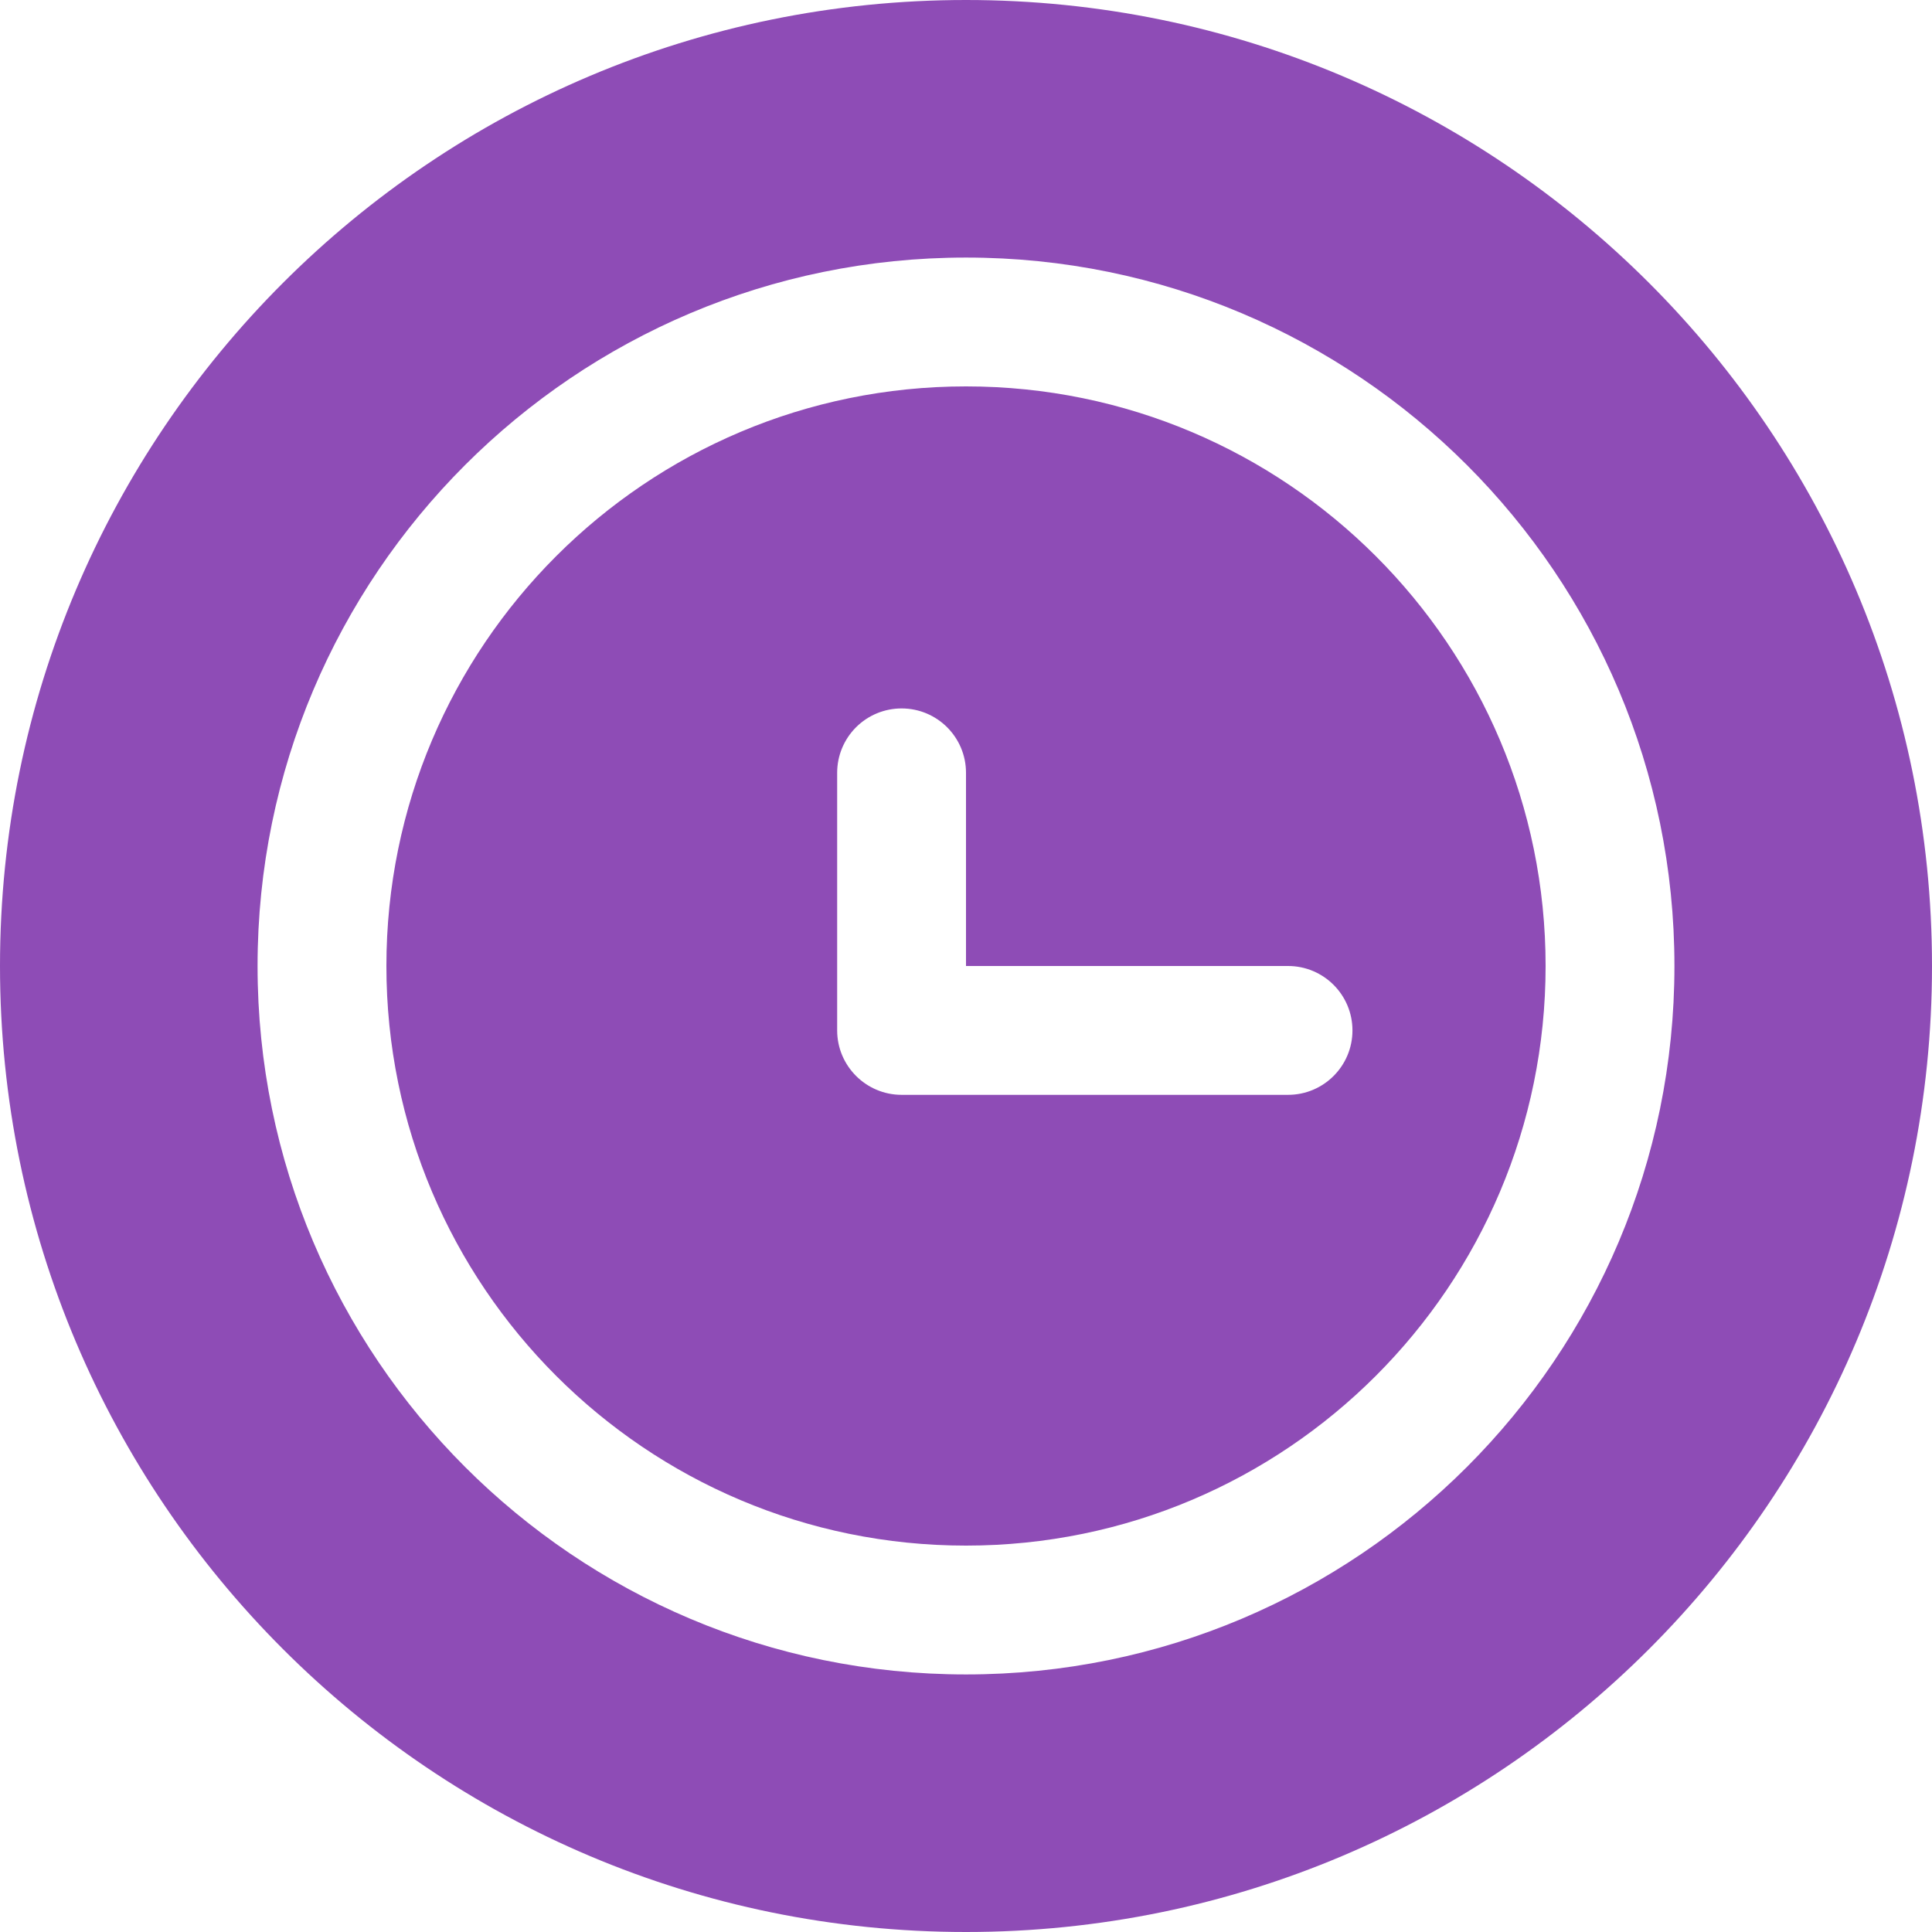
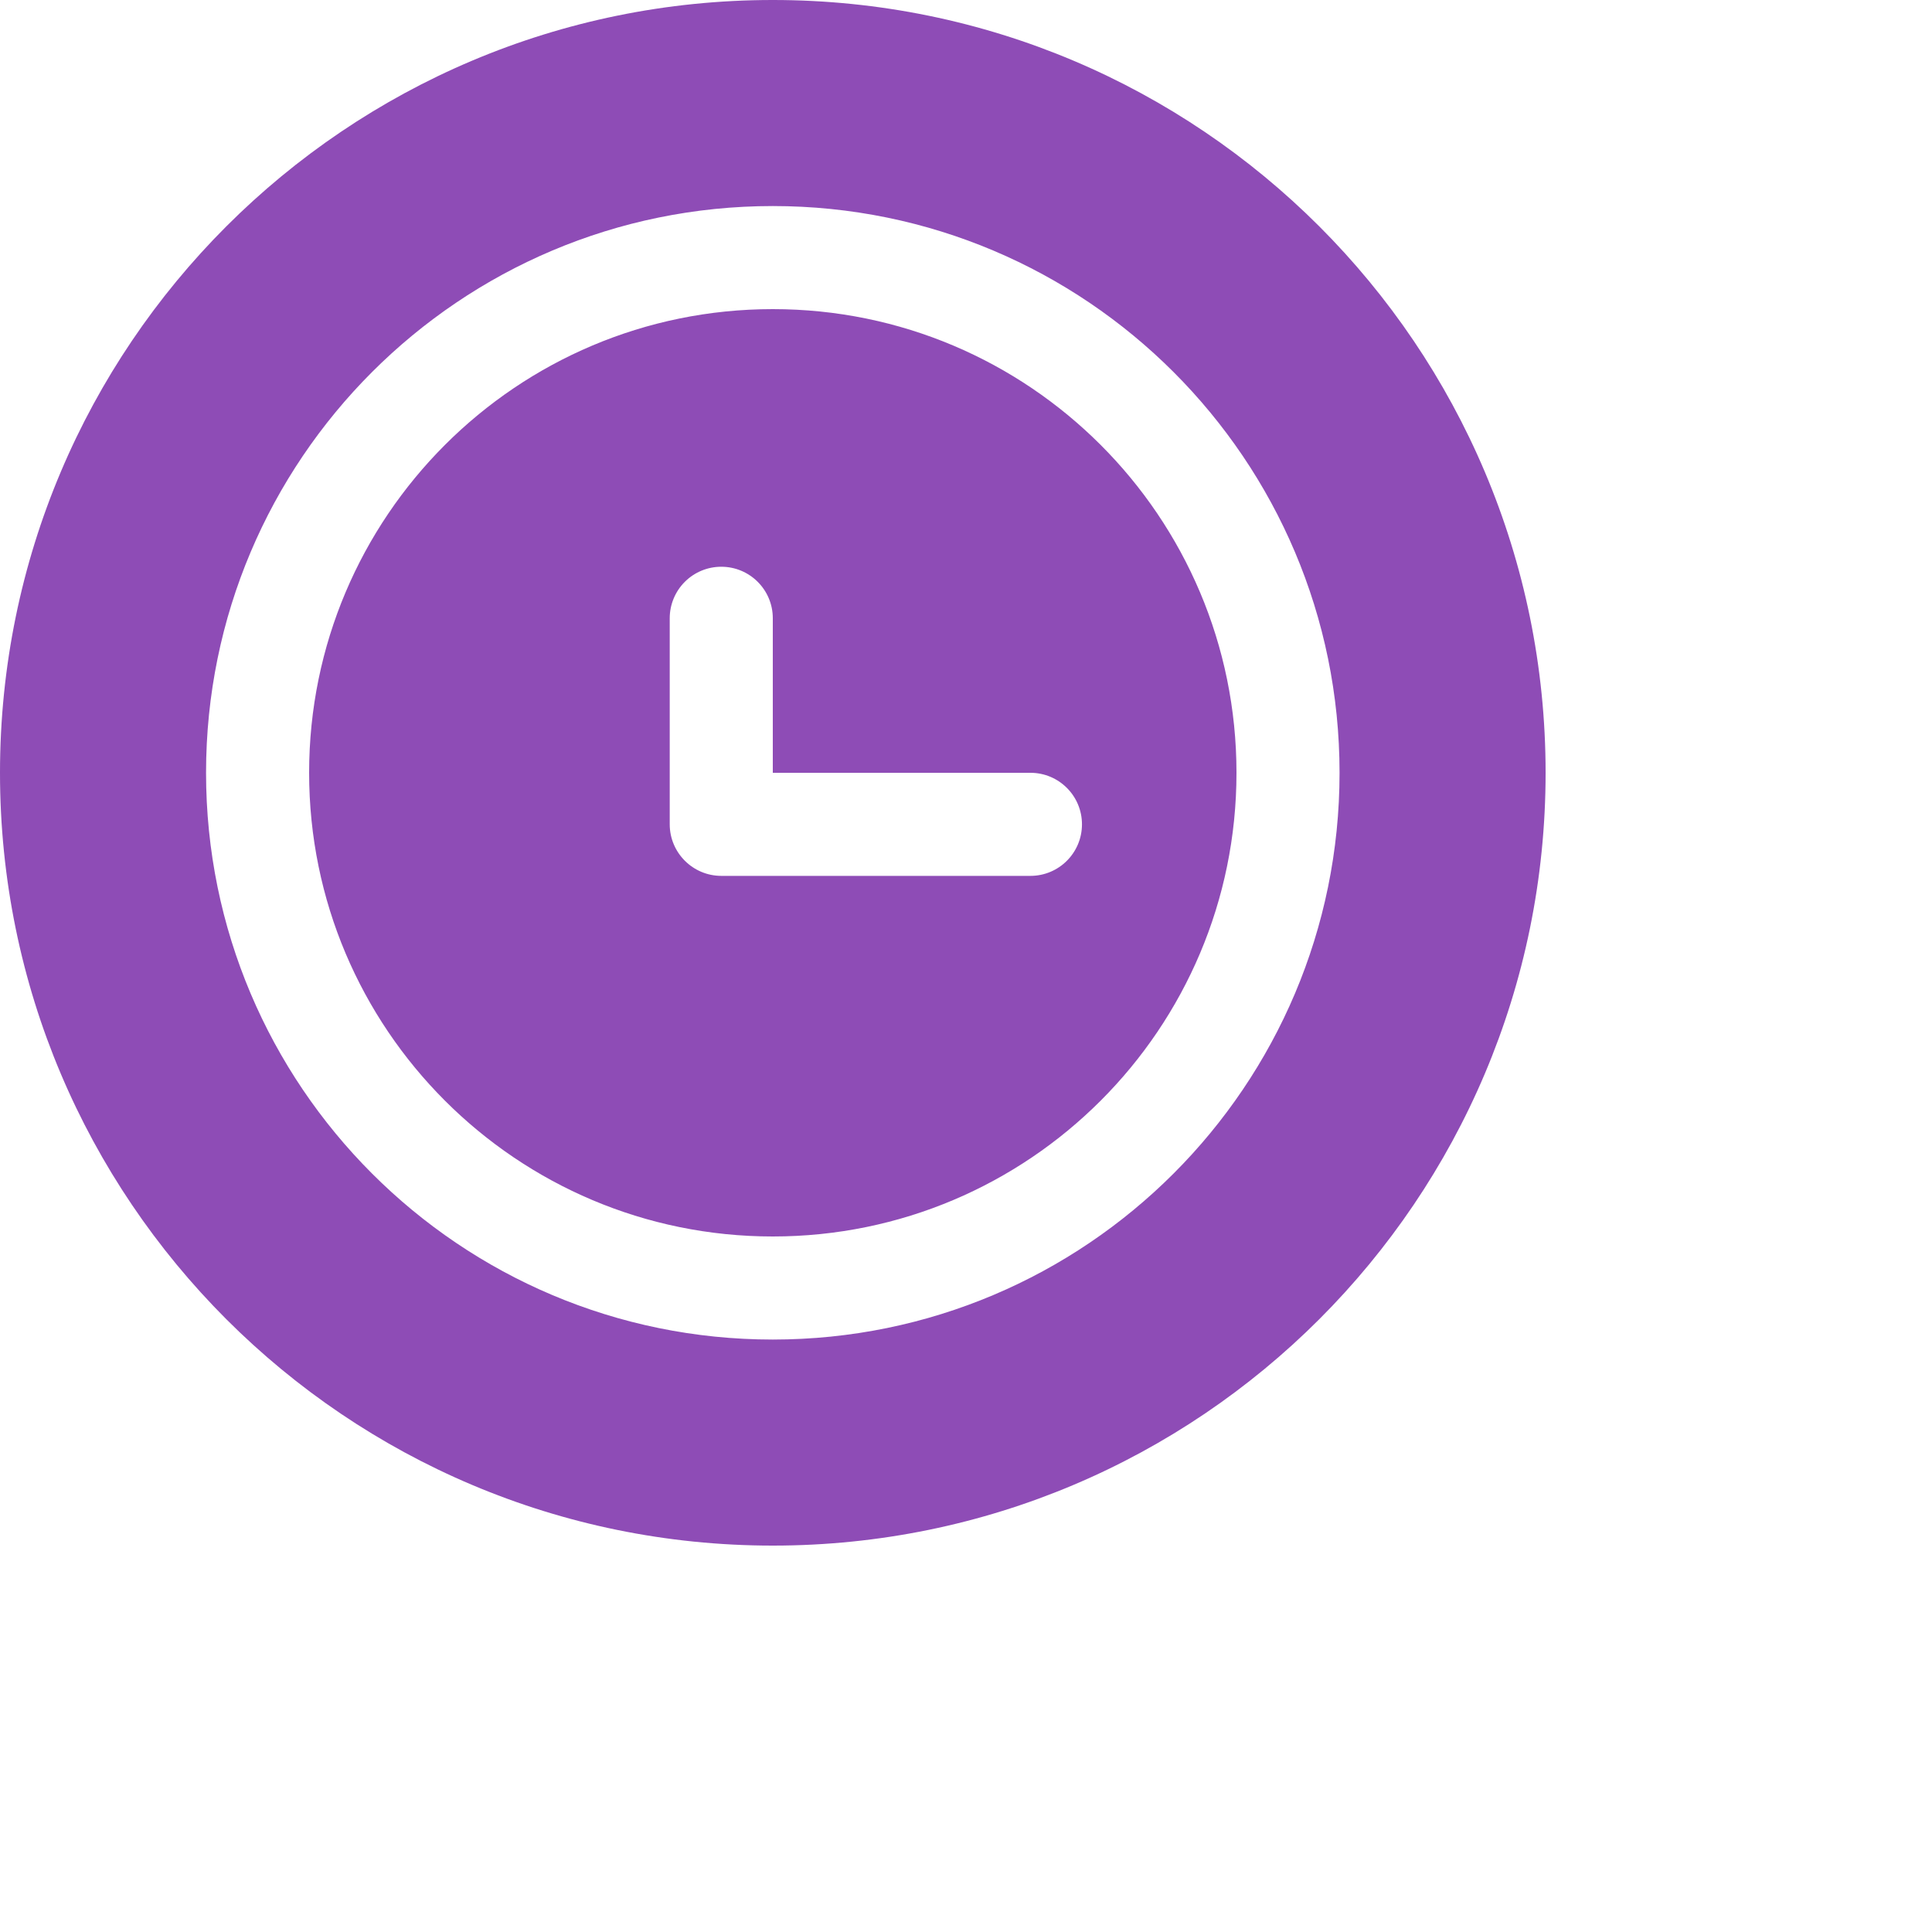
- <svg xmlns="http://www.w3.org/2000/svg" width="16" height="16">
+ <svg xmlns="http://www.w3.org/2000/svg" width="20" height="20">
  <path d="M8 0a8 8 0 1 1 0 16A8 8 0 0 1 8 0Zm0 2.133a5.867 5.867 0 1 0 0 11.734A5.867 5.867 0 0 0 8 2.133ZM8 3.2a4.8 4.8 0 1 1 0 9.6 4.8 4.8 0 0 1 0-9.6Zm-.533 2.667a.533.533 0 0 0-.534.533v2.133c0 .295.24.534.534.534h3.2a.533.533 0 0 0 0-1.067H8V6.4a.533.533 0 0 0-.533-.533Z" fill="#8E4CB6" />
</svg>
